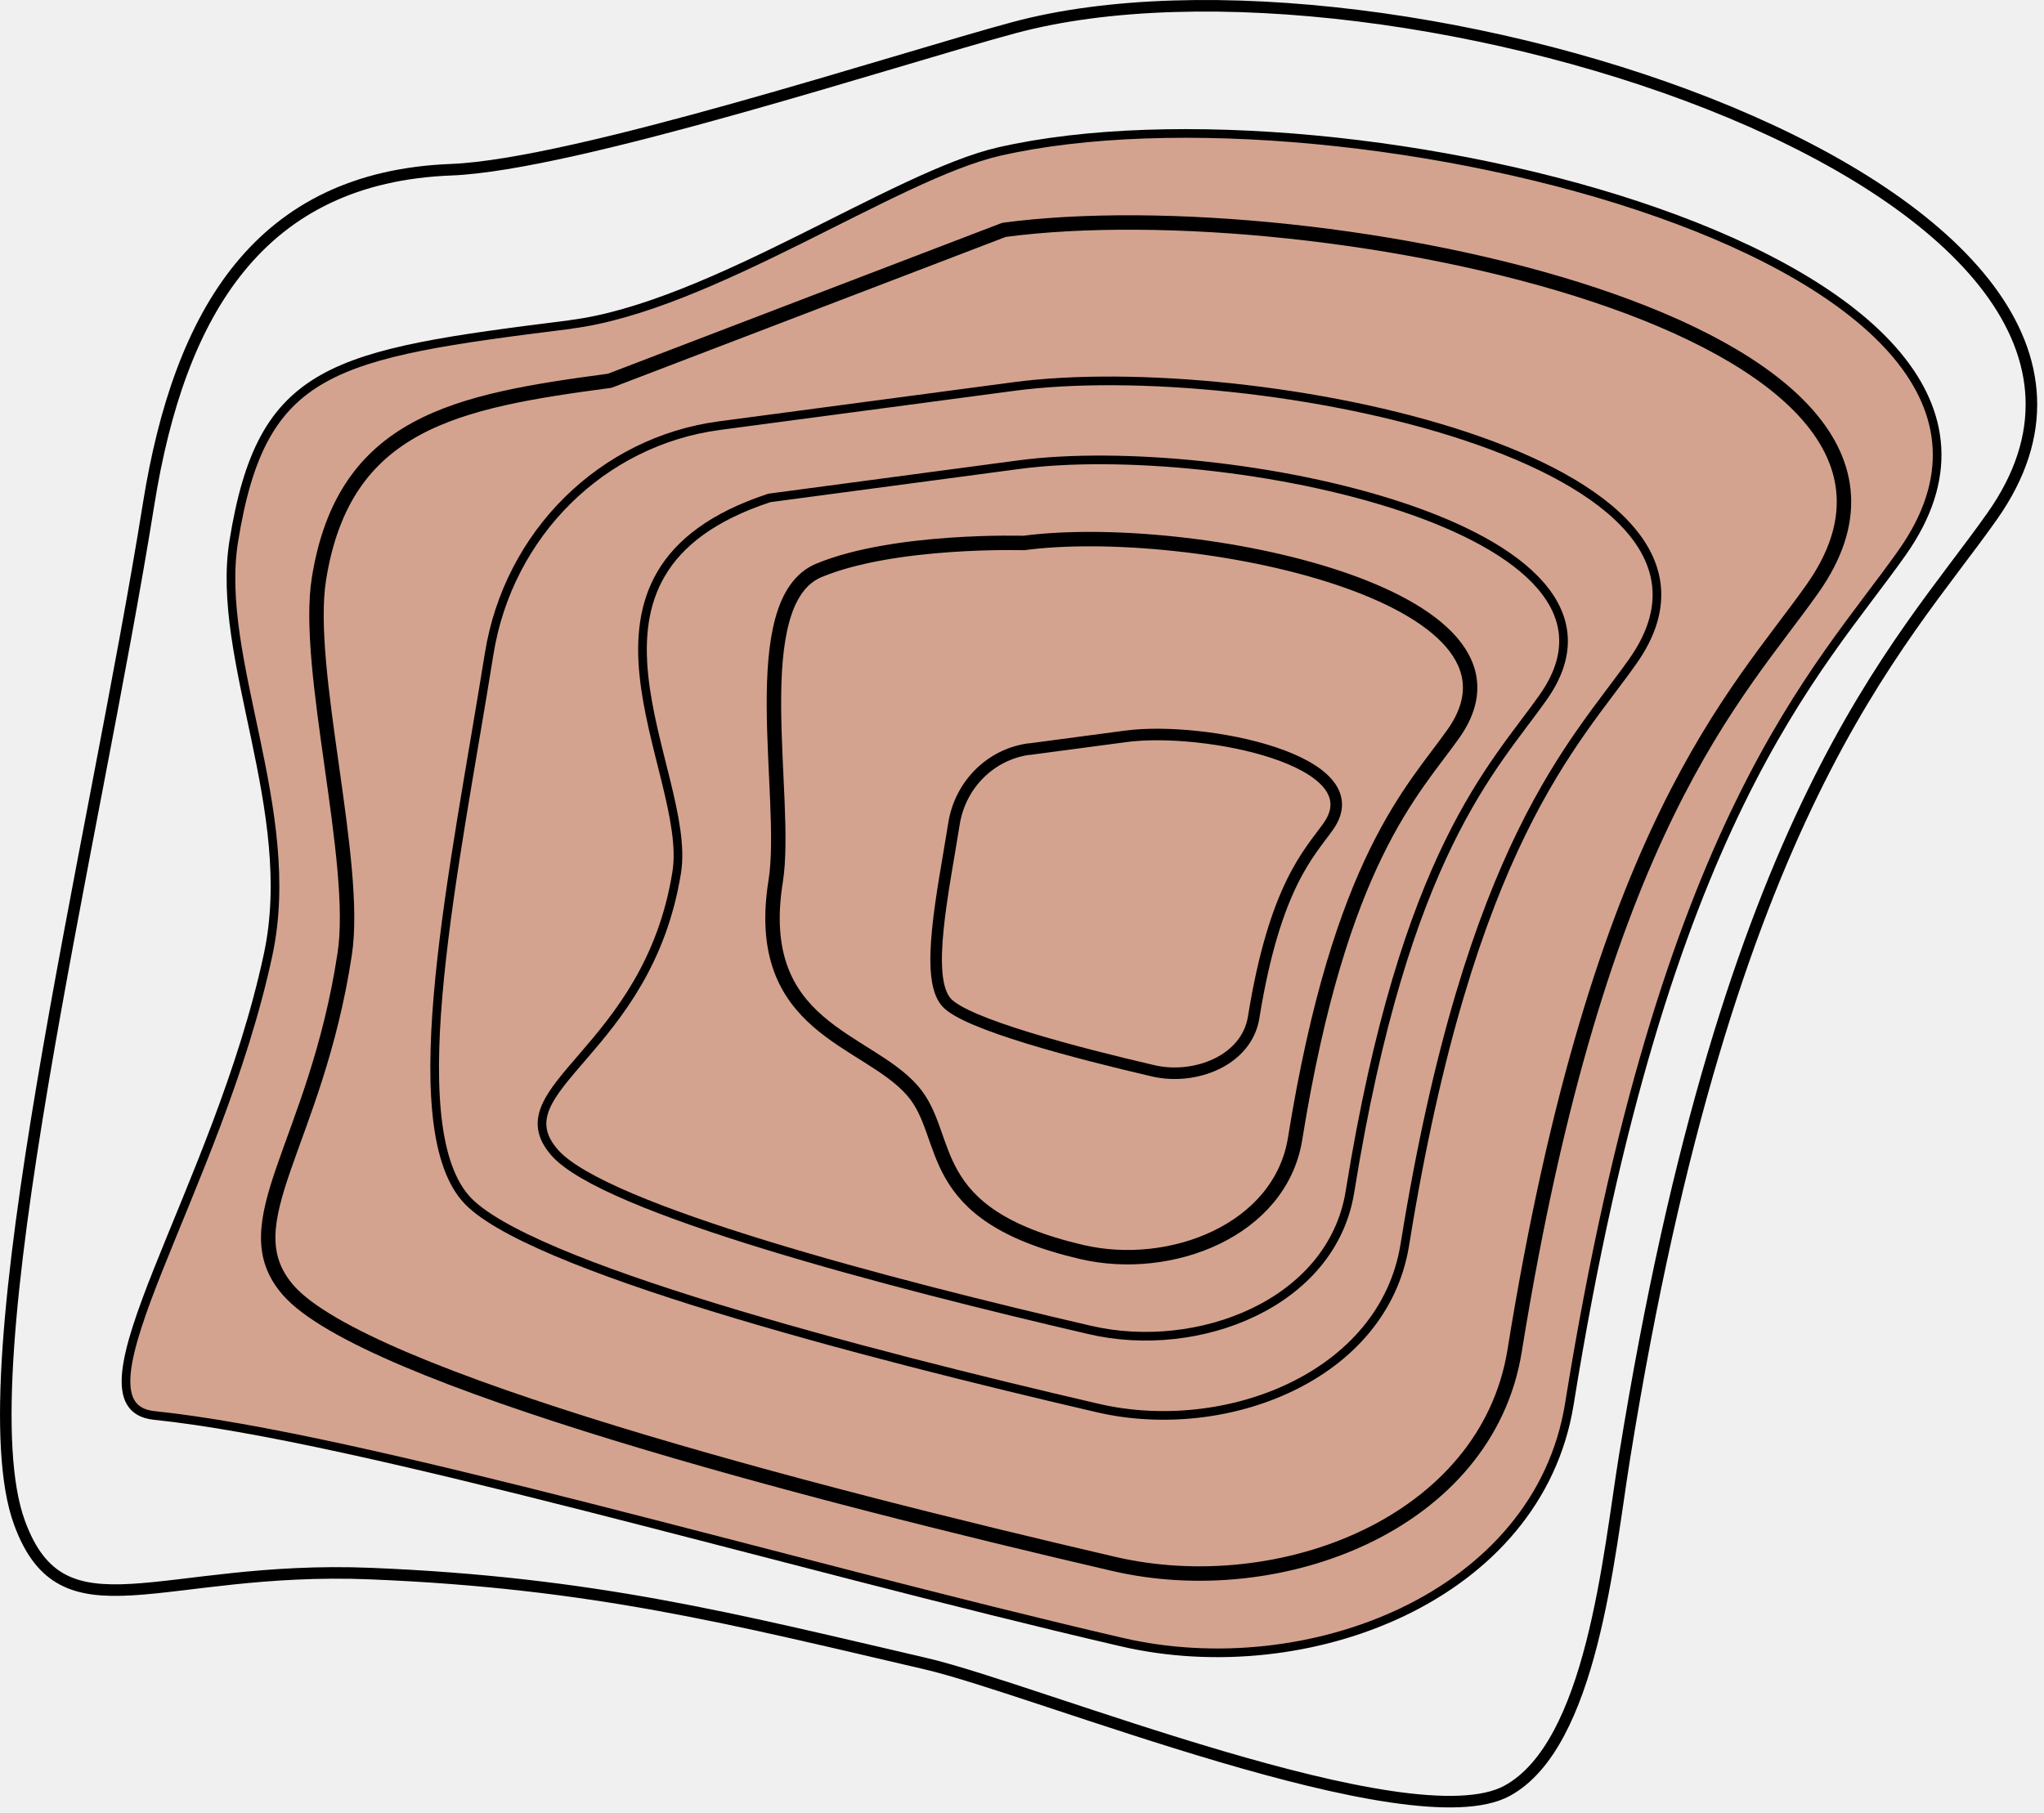
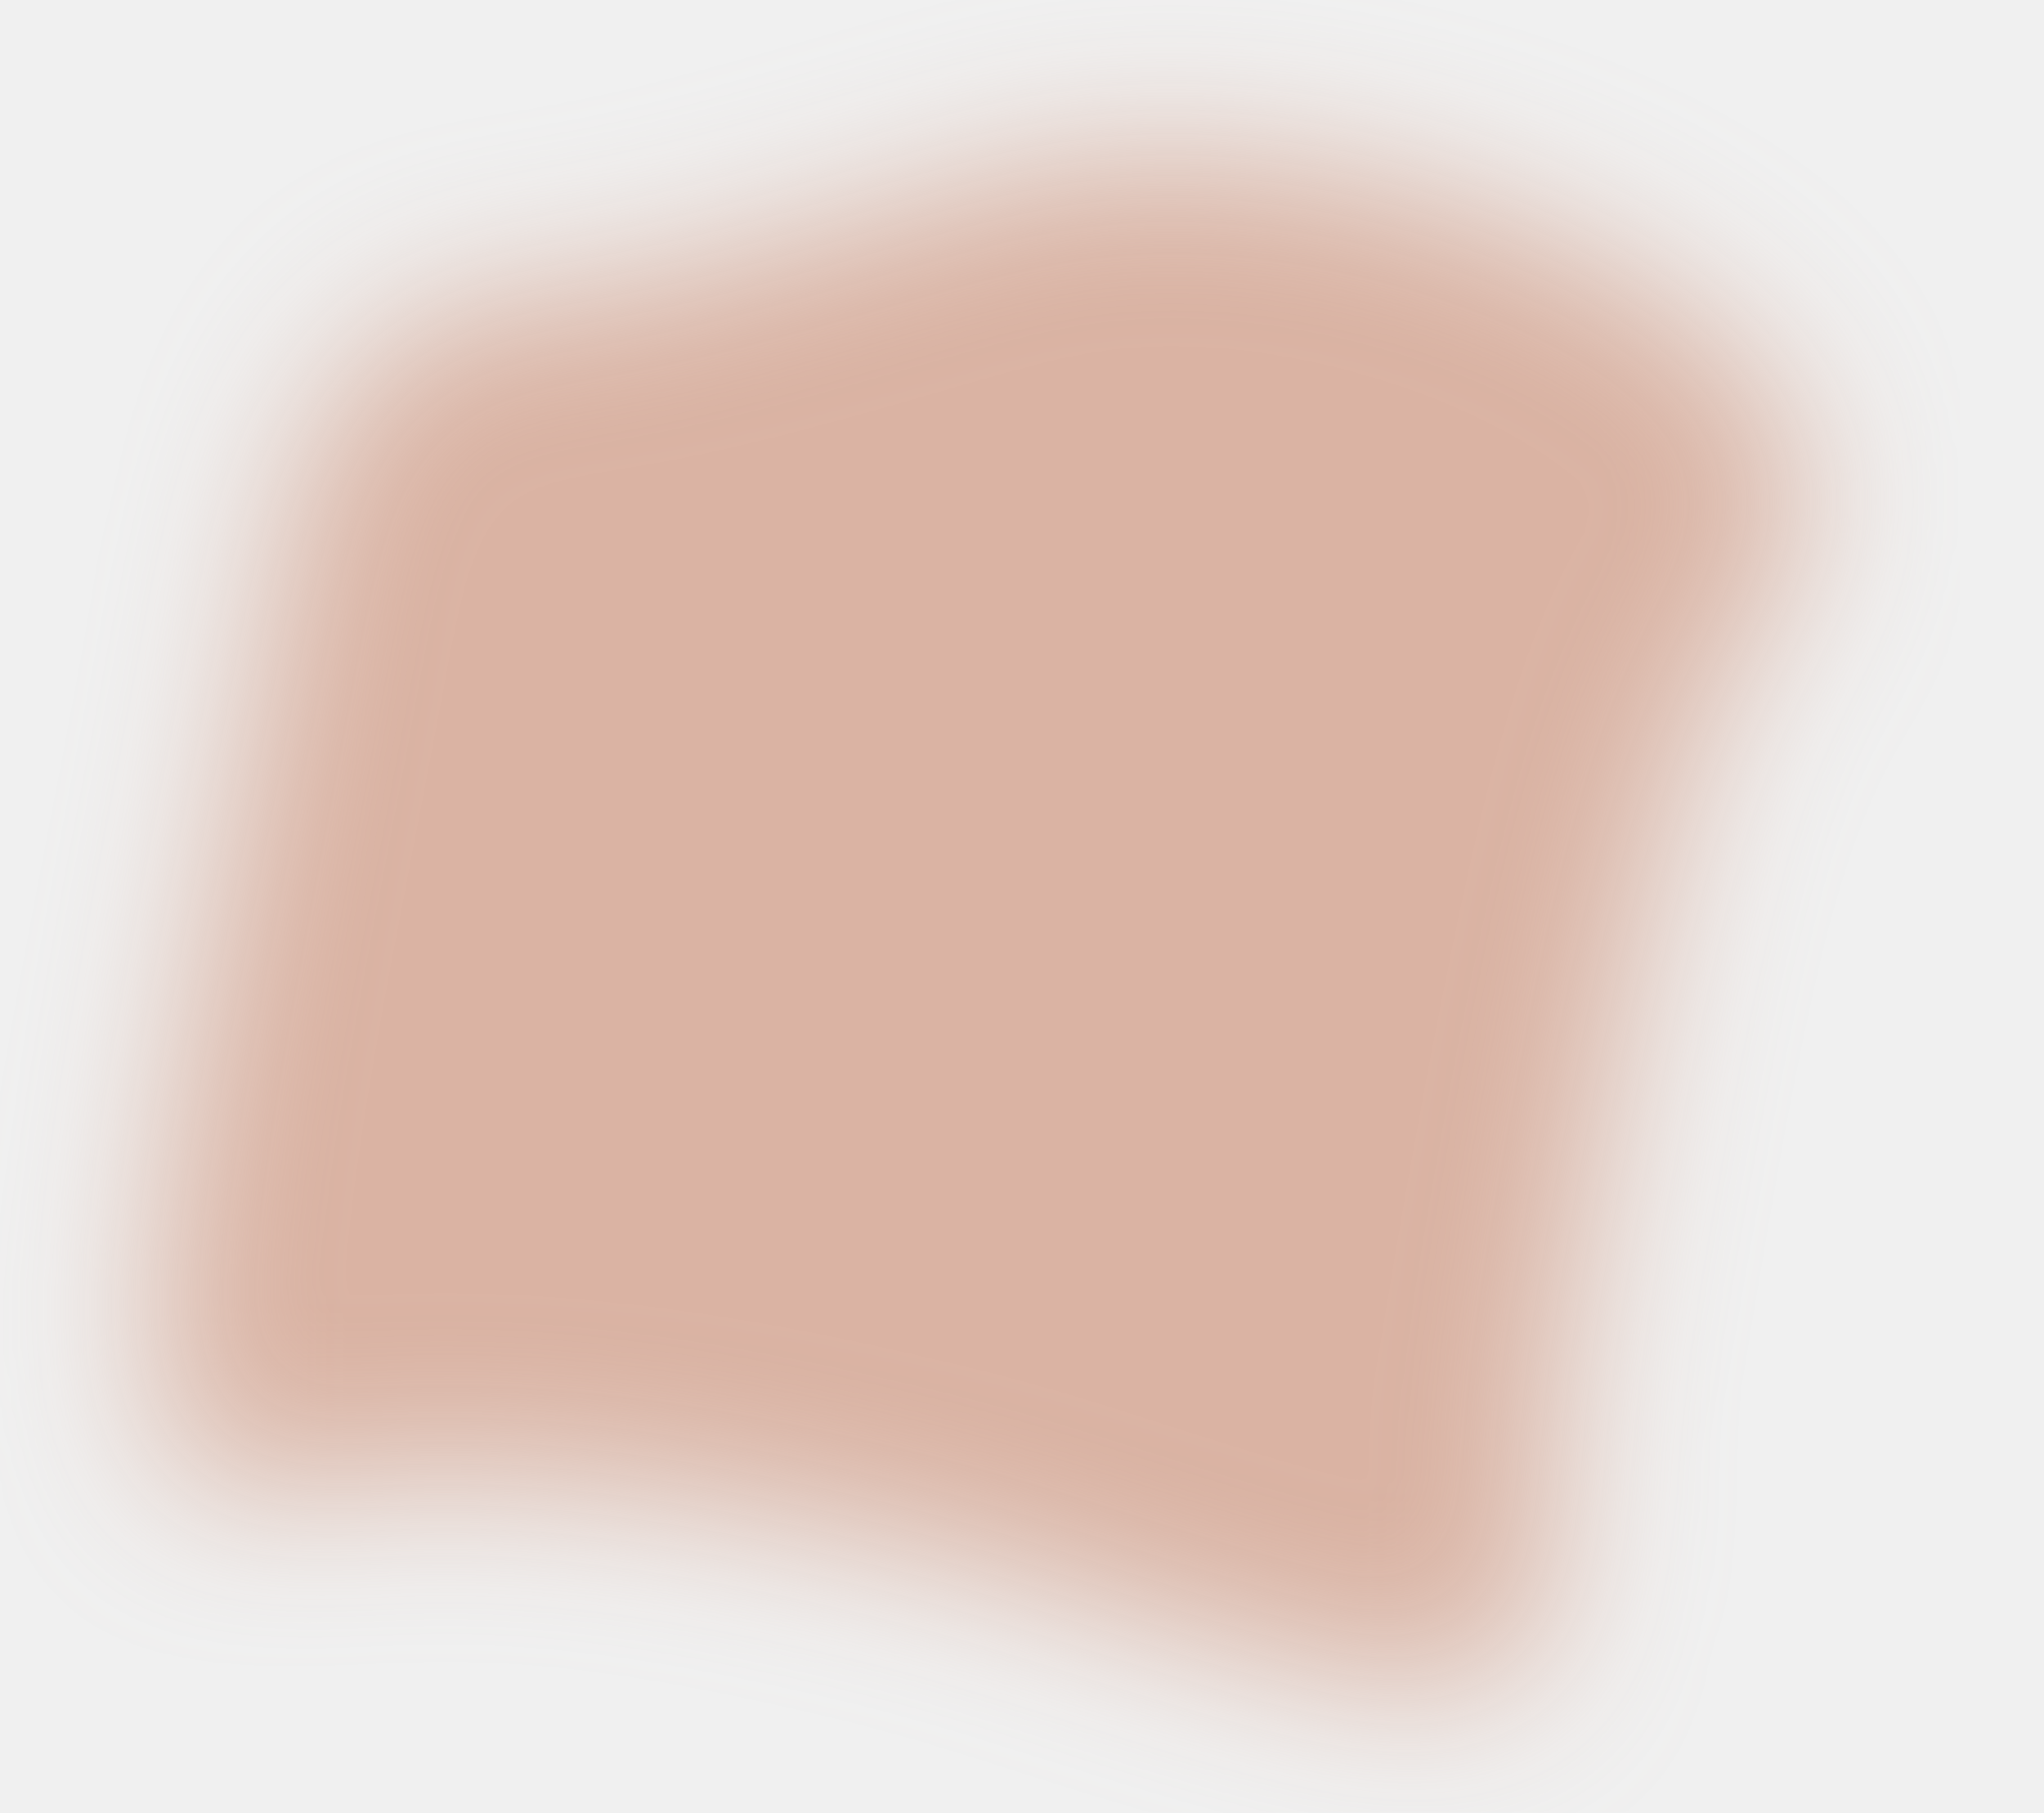
- <svg xmlns="http://www.w3.org/2000/svg" width="177" height="157" viewBox="0 0 177 157" fill="none">
+ <svg xmlns="http://www.w3.org/2000/svg" width="194" height="172" viewBox="0 0 194 172" fill="none">
  <g clip-path="url(#clip0_1546_11)">
-     <path d="M39.06 14.7C22.55 15.34 15.55 26.93 12.87 43.66C8.13 73.3 -3.15 118.61 1.68 131.87C5.45 142.22 13.74 135.55 32.13 136.3C51.43 137.09 63.48 140.23 80.16 144.1C89.64 146.3 122.14 159.67 130.51 155.11C137.85 151.11 139.29 134.8 140.68 126.18C149.73 70.04 164.5 56.09 172.52 44.7C192.31 16.63 120.41 -6.39 87.79 2.4C77.76 5.1 49.78 14.29 39.06 14.7Z" stroke="black" stroke-linecap="round" stroke-linejoin="round" />
-     <path d="M49.39 28.11C28.71 30.7 22.67 31.76 20.24 46.9C18.61 57.06 25.89 70.2 23.22 82.68C18.85 103.13 5.46 121.78 13.35 122.6C31.2 124.45 67.65 135.38 97.13 142.23C113.23 145.97 133.21 138.31 135.9 121.6C144.09 70.79 157.46 58.16 164.72 47.86C182.65 22.44 116.32 6.3 86.51 13.13C77.51 15.19 61.47 26.59 49.39 28.1V28.11Z" fill="#CD9077" fill-opacity="0.8" stroke="black" stroke-width="0.75" stroke-linecap="round" stroke-linejoin="round" />
-     <path d="M52.8 32.98C39.53 34.75 29.79 36.58 27.62 50.13C26.37 57.94 31.07 74.65 29.85 82.63C27.33 99.21 19.89 105.92 24.95 111.74C31.53 119.31 70.06 129.33 96.45 135.46C110.86 138.81 128.75 131.95 131.16 116.99C138.49 71.51 150.46 60.2 156.96 50.98C172.99 28.23 114.07 16.29 86.94 19.91L52.8 32.98Z" stroke="black" stroke-width="1.25" stroke-linecap="round" stroke-linejoin="round" />
-     <path d="M62.29 36.87C52.13 38.22 44.03 46.24 42.36 56.62C39.42 75.01 34.57 97.19 40.32 103.8C45.36 109.6 74.86 117.27 95.07 121.96C106.1 124.52 119.8 119.27 121.65 107.82C127.26 72.99 136.43 64.34 141.4 57.27C153.68 39.85 108.55 30.71 87.78 33.48L62.28 36.87H62.29Z" stroke="black" stroke-width="0.75" stroke-linecap="round" stroke-linejoin="round" />
-     <path d="M66.62 43.13C46.93 49.6 60.01 66.78 58.6 75.56C56.11 91.13 43.15 94.22 48.02 99.82C52.29 104.73 77.28 111.23 94.39 115.2C103.74 117.37 115.34 112.92 116.9 103.22C121.65 73.72 129.42 66.39 133.63 60.4C144.03 45.65 105.81 37.9 88.21 40.25L66.61 43.13H66.62Z" stroke="black" stroke-width="0.75" stroke-linecap="round" stroke-linejoin="round" />
-     <path d="M70.94 49.391C64.36 52.1 68.32 69.121 67.17 76.32C65.13 89.081 75.03 89.891 79.02 94.471C82.52 98.49 79.67 105.19 93.7 108.45C101.36 110.23 110.87 106.58 112.15 98.63C116.04 74.46 122.4 68.451 125.86 63.55C134.38 51.461 103.06 45.12 88.65 47.031C88.65 47.031 77.48 46.691 70.95 49.391H70.94Z" stroke="black" stroke-width="1.25" stroke-linecap="round" stroke-linejoin="round" />
-     <path d="M89.13 64.88C85.8 65.32 83.15 67.95 82.61 71.35C81.65 77.37 80.06 84.63 81.94 86.8C83.59 88.7 93.25 91.21 99.86 92.75C103.47 93.59 107.96 91.87 108.56 88.12C110.4 76.72 113.4 73.88 115.03 71.57C119.05 65.87 104.28 62.87 97.48 63.78L89.13 64.89V64.88Z" stroke="black" stroke-linecap="round" stroke-linejoin="round" />
+     <g filter="url(#filter0_f_1546_11)">
+       <path d="M50.858 27.997C35.504 28.586 28.994 39.26 26.502 54.668C22.094 81.965 11.604 123.694 16.095 135.906C19.601 145.438 27.311 139.295 44.413 139.986C62.362 140.713 73.568 143.605 89.08 147.169C97.896 149.195 134.327 163.429 142.111 159.229C148.937 155.545 146.644 138.727 147.937 130.789C156.353 79.086 160.075 67.544 167.533 57.054C185.938 31.203 126.512 8.574 96.176 16.669C86.848 19.155 60.827 27.619 50.858 27.997Z" fill="#CD9077" fill-opacity="0.64" />
+     </g>
  </g>
  <defs>
+     <filter id="filter0_f_1546_11" x="0" y="0" width="186" height="175" filterUnits="userSpaceOnUse" color-interpolation-filters="sRGB">
+       <feFlood flood-opacity="0" result="BackgroundImageFix" />
+       <feBlend mode="normal" in="SourceGraphic" in2="BackgroundImageFix" result="shape" />
+       <feGaussianBlur stdDeviation="7.5" result="effect1_foregroundBlur_1546_11" />
+     </filter>
    <clipPath id="clip0_1546_11">
-       <rect width="176.41" height="156.56" fill="white" />
+       <rect width="194" height="172" fill="white" />
    </clipPath>
  </defs>
</svg>
